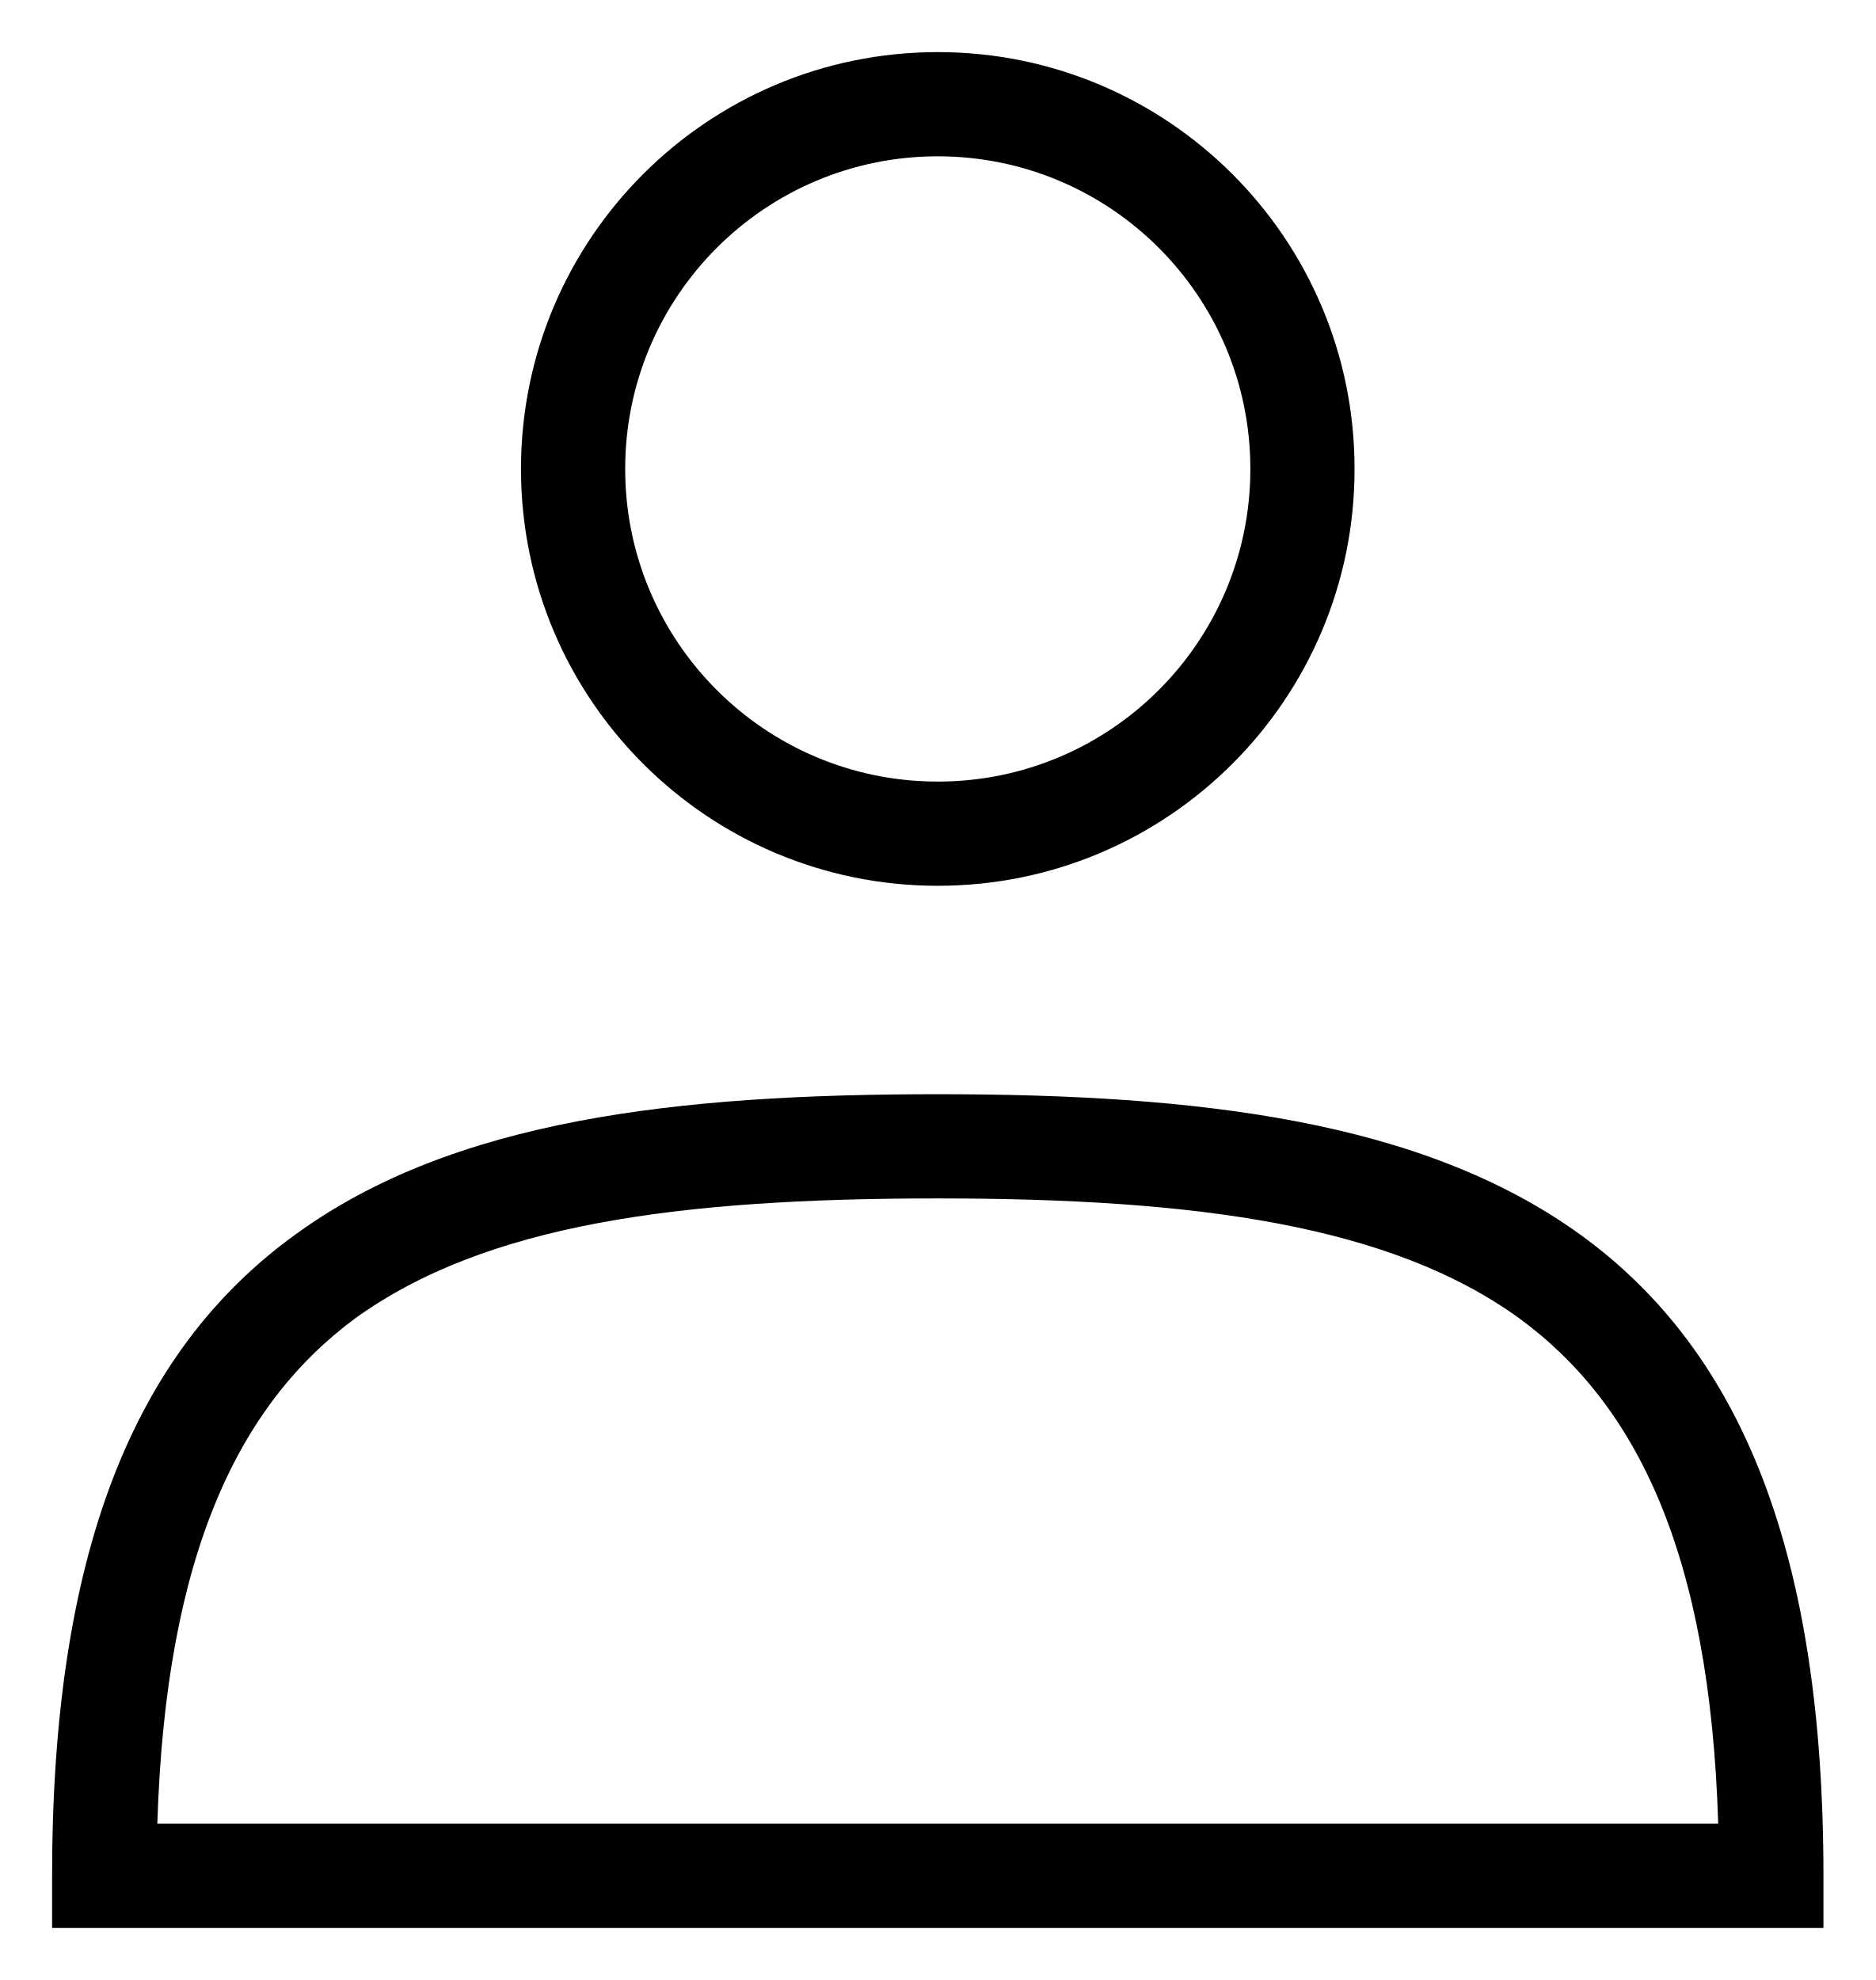
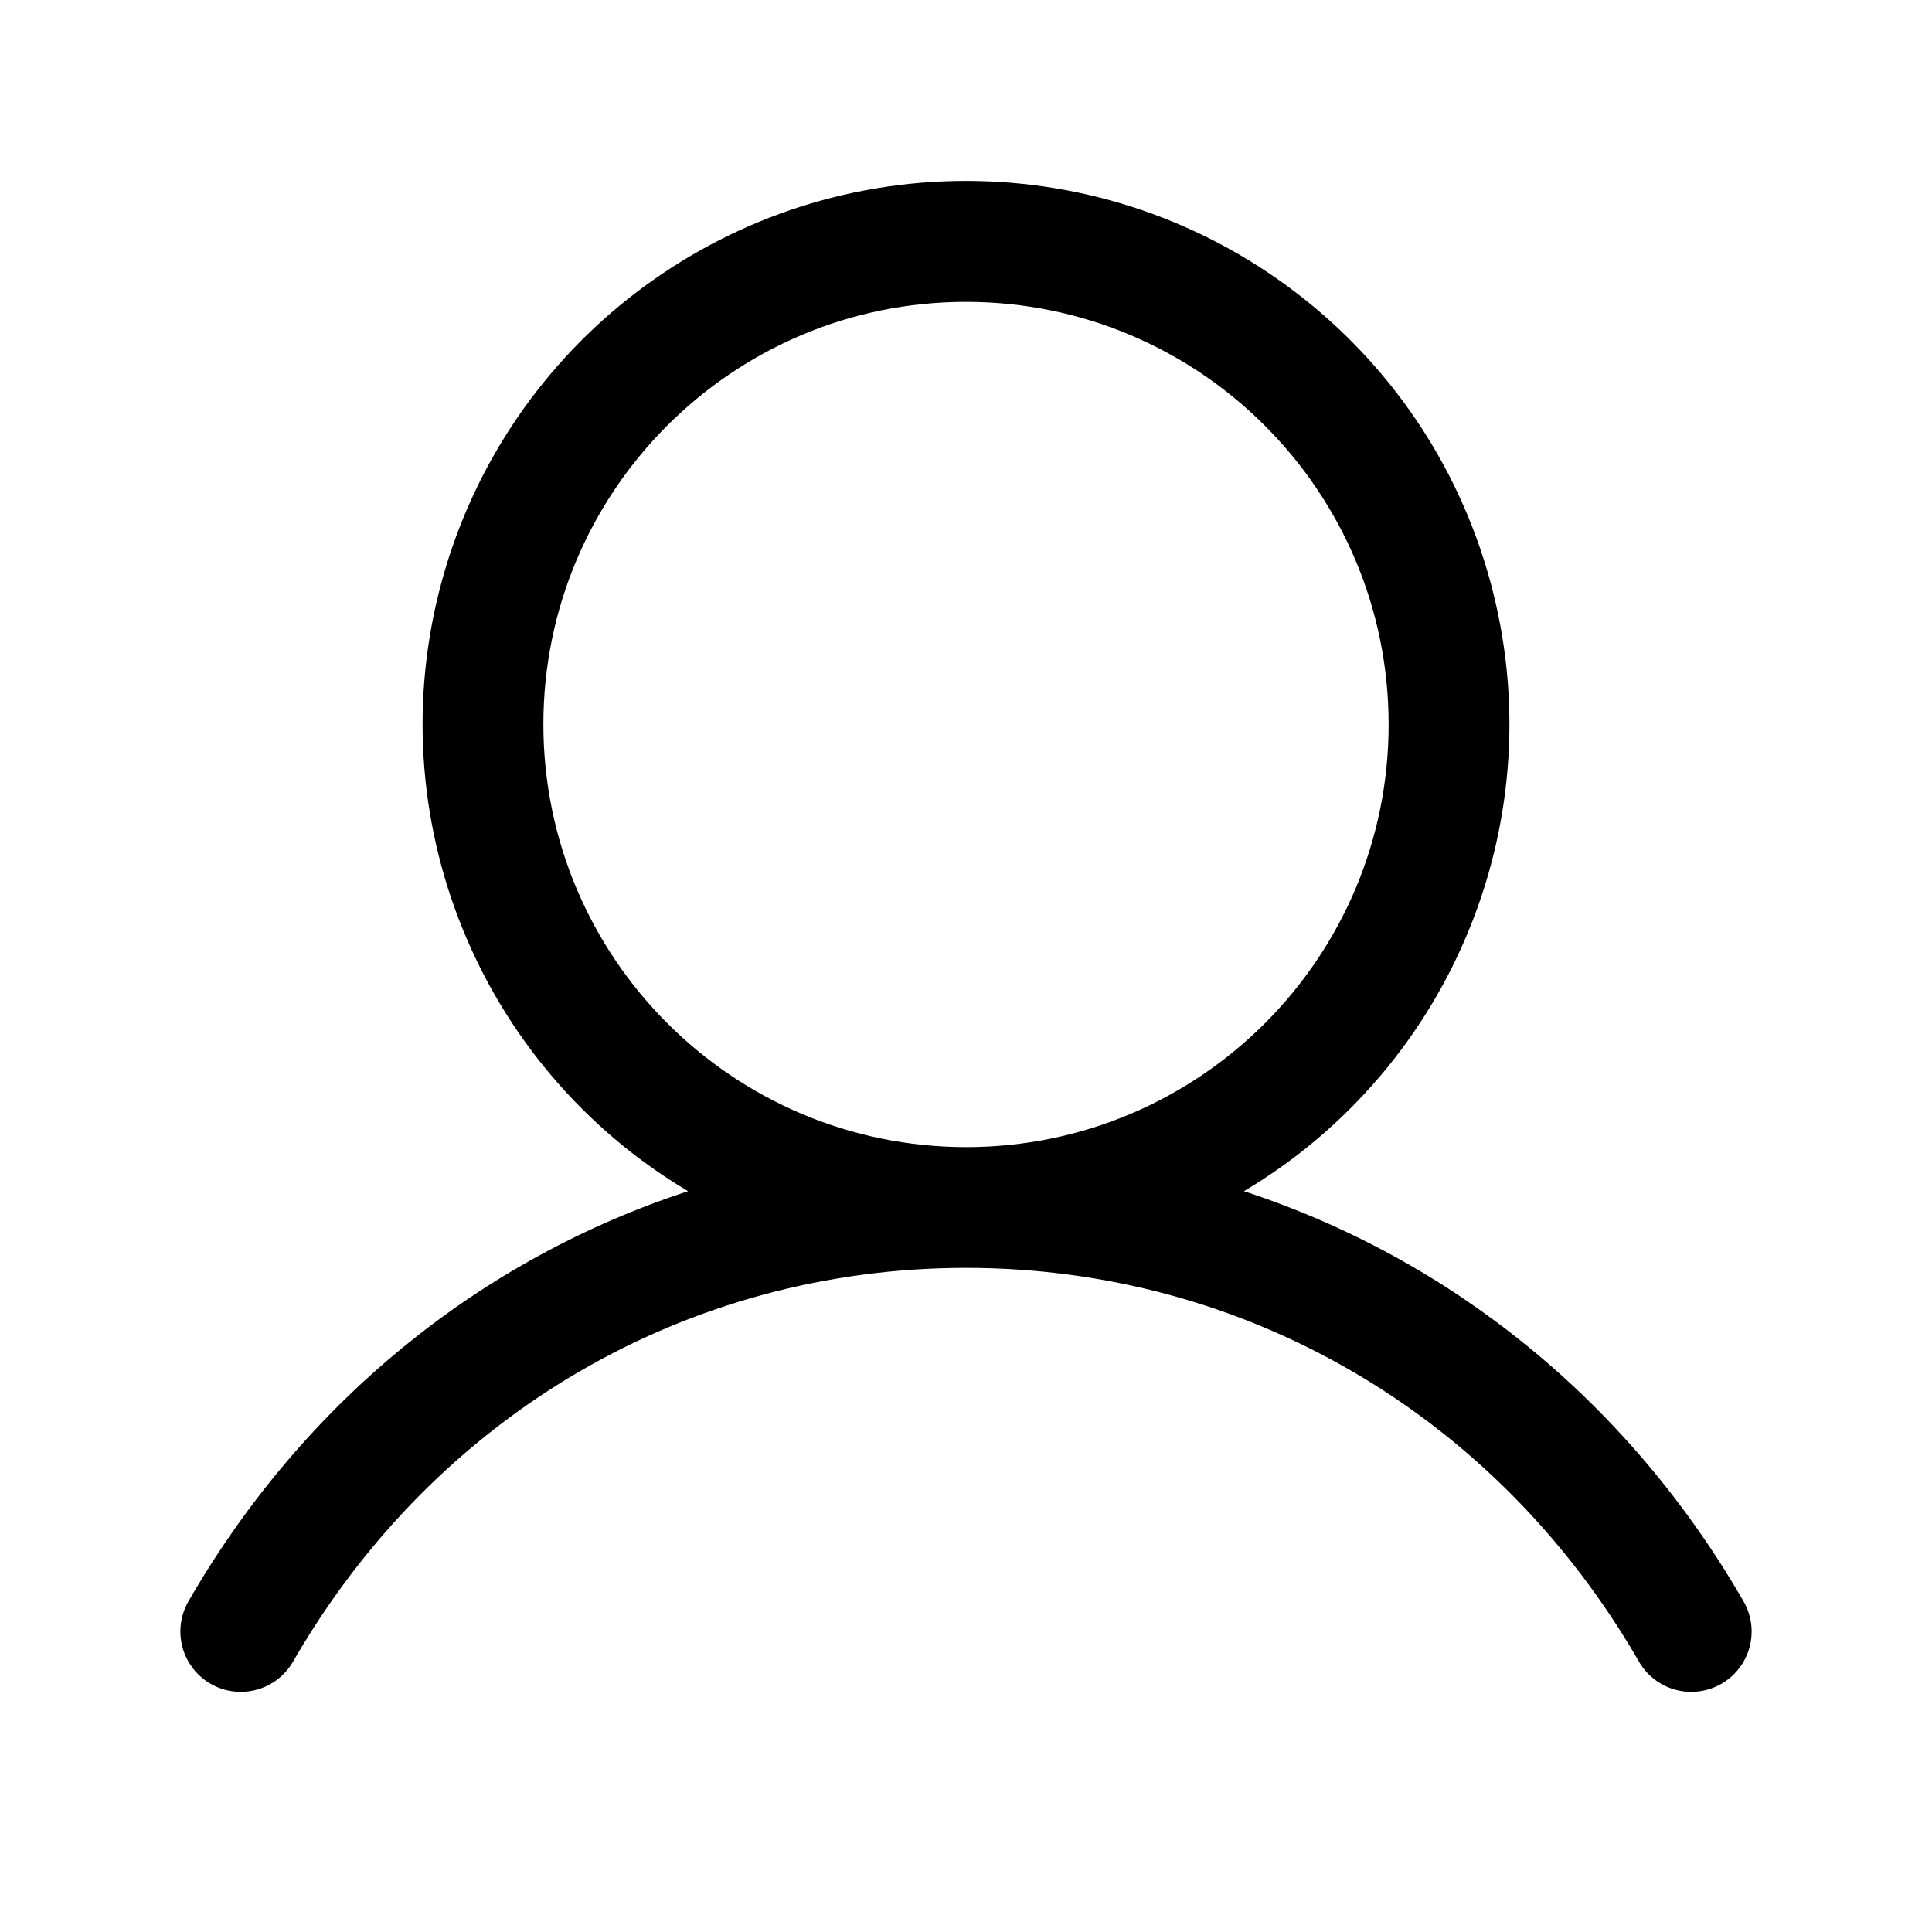
- <svg xmlns="http://www.w3.org/2000/svg" fill="none" class="icon icon-account" viewBox="0 0 18 19">
-   <path fill="currentColor" fill-rule="evenodd" d="M6 4.5a3 3 0 1 1 6 0 3 3 0 0 1-6 0m3-4a4 4 0 1 0 0 8 4 4 0 0 0 0-8m5.58 12.15c1.12.82 1.83 2.24 1.91 4.85H1.51c.08-2.6.79-4.03 1.9-4.85C4.66 11.75 6.5 11.5 9 11.5s4.35.26 5.58 1.15M9 10.5c-2.5 0-4.65.24-6.17 1.35C1.27 12.98.5 14.93.5 18v.5h17V18c0-3.07-.77-5.02-2.33-6.15-1.52-1.1-3.67-1.35-6.17-1.35" clip-rule="evenodd" />
+ <svg xmlns="http://www.w3.org/2000/svg" fill="none" class="icon icon-account" viewBox="0 0 256 256">
+   <path fill="currentColor" d="M230.92 212c-15.23-26.33-38.7-45.21-66.09-54.16a72 72 0 1 0-73.66 0c-27.39 8.94-50.86 27.82-66.09 54.16a8 8 0 1 0 13.85 8c18.84-32.56 52.14-52 89.07-52s70.23 19.44 89.07 52a8 8 0 1 0 13.85-8M72 96a56 56 0 1 1 56 56a56.06 56.06 0 0 1-56-56" />
</svg>
